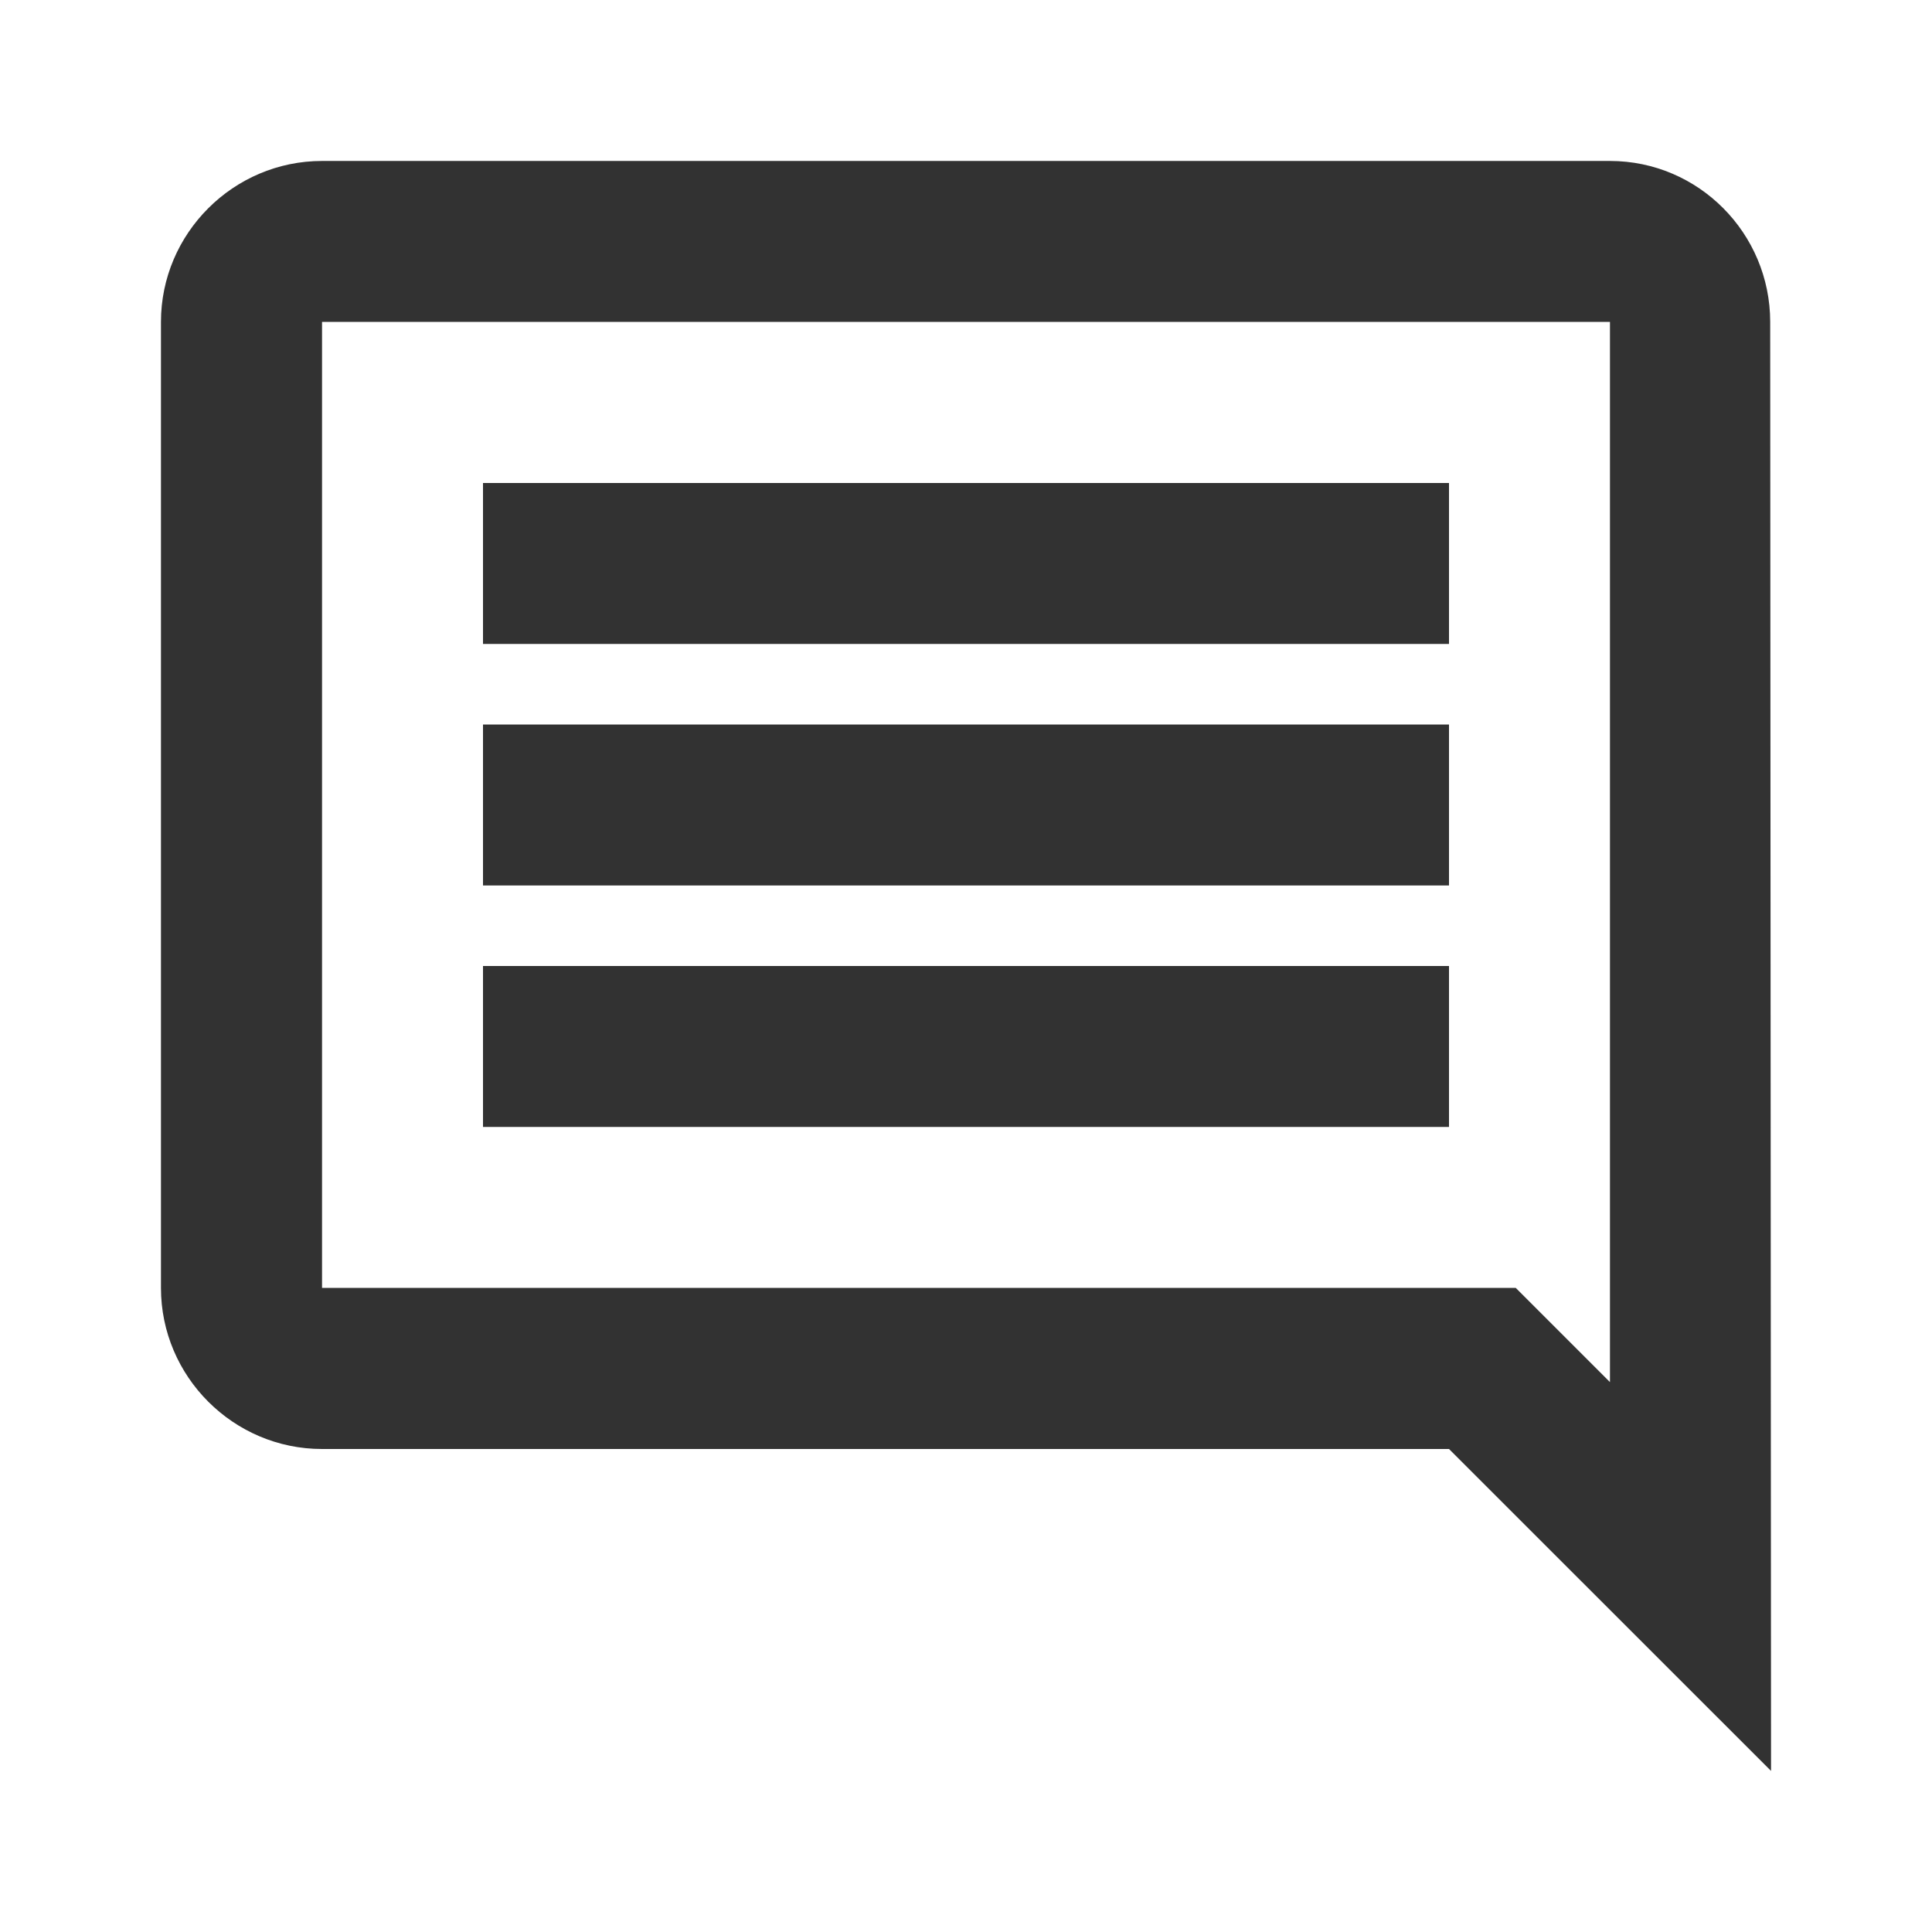
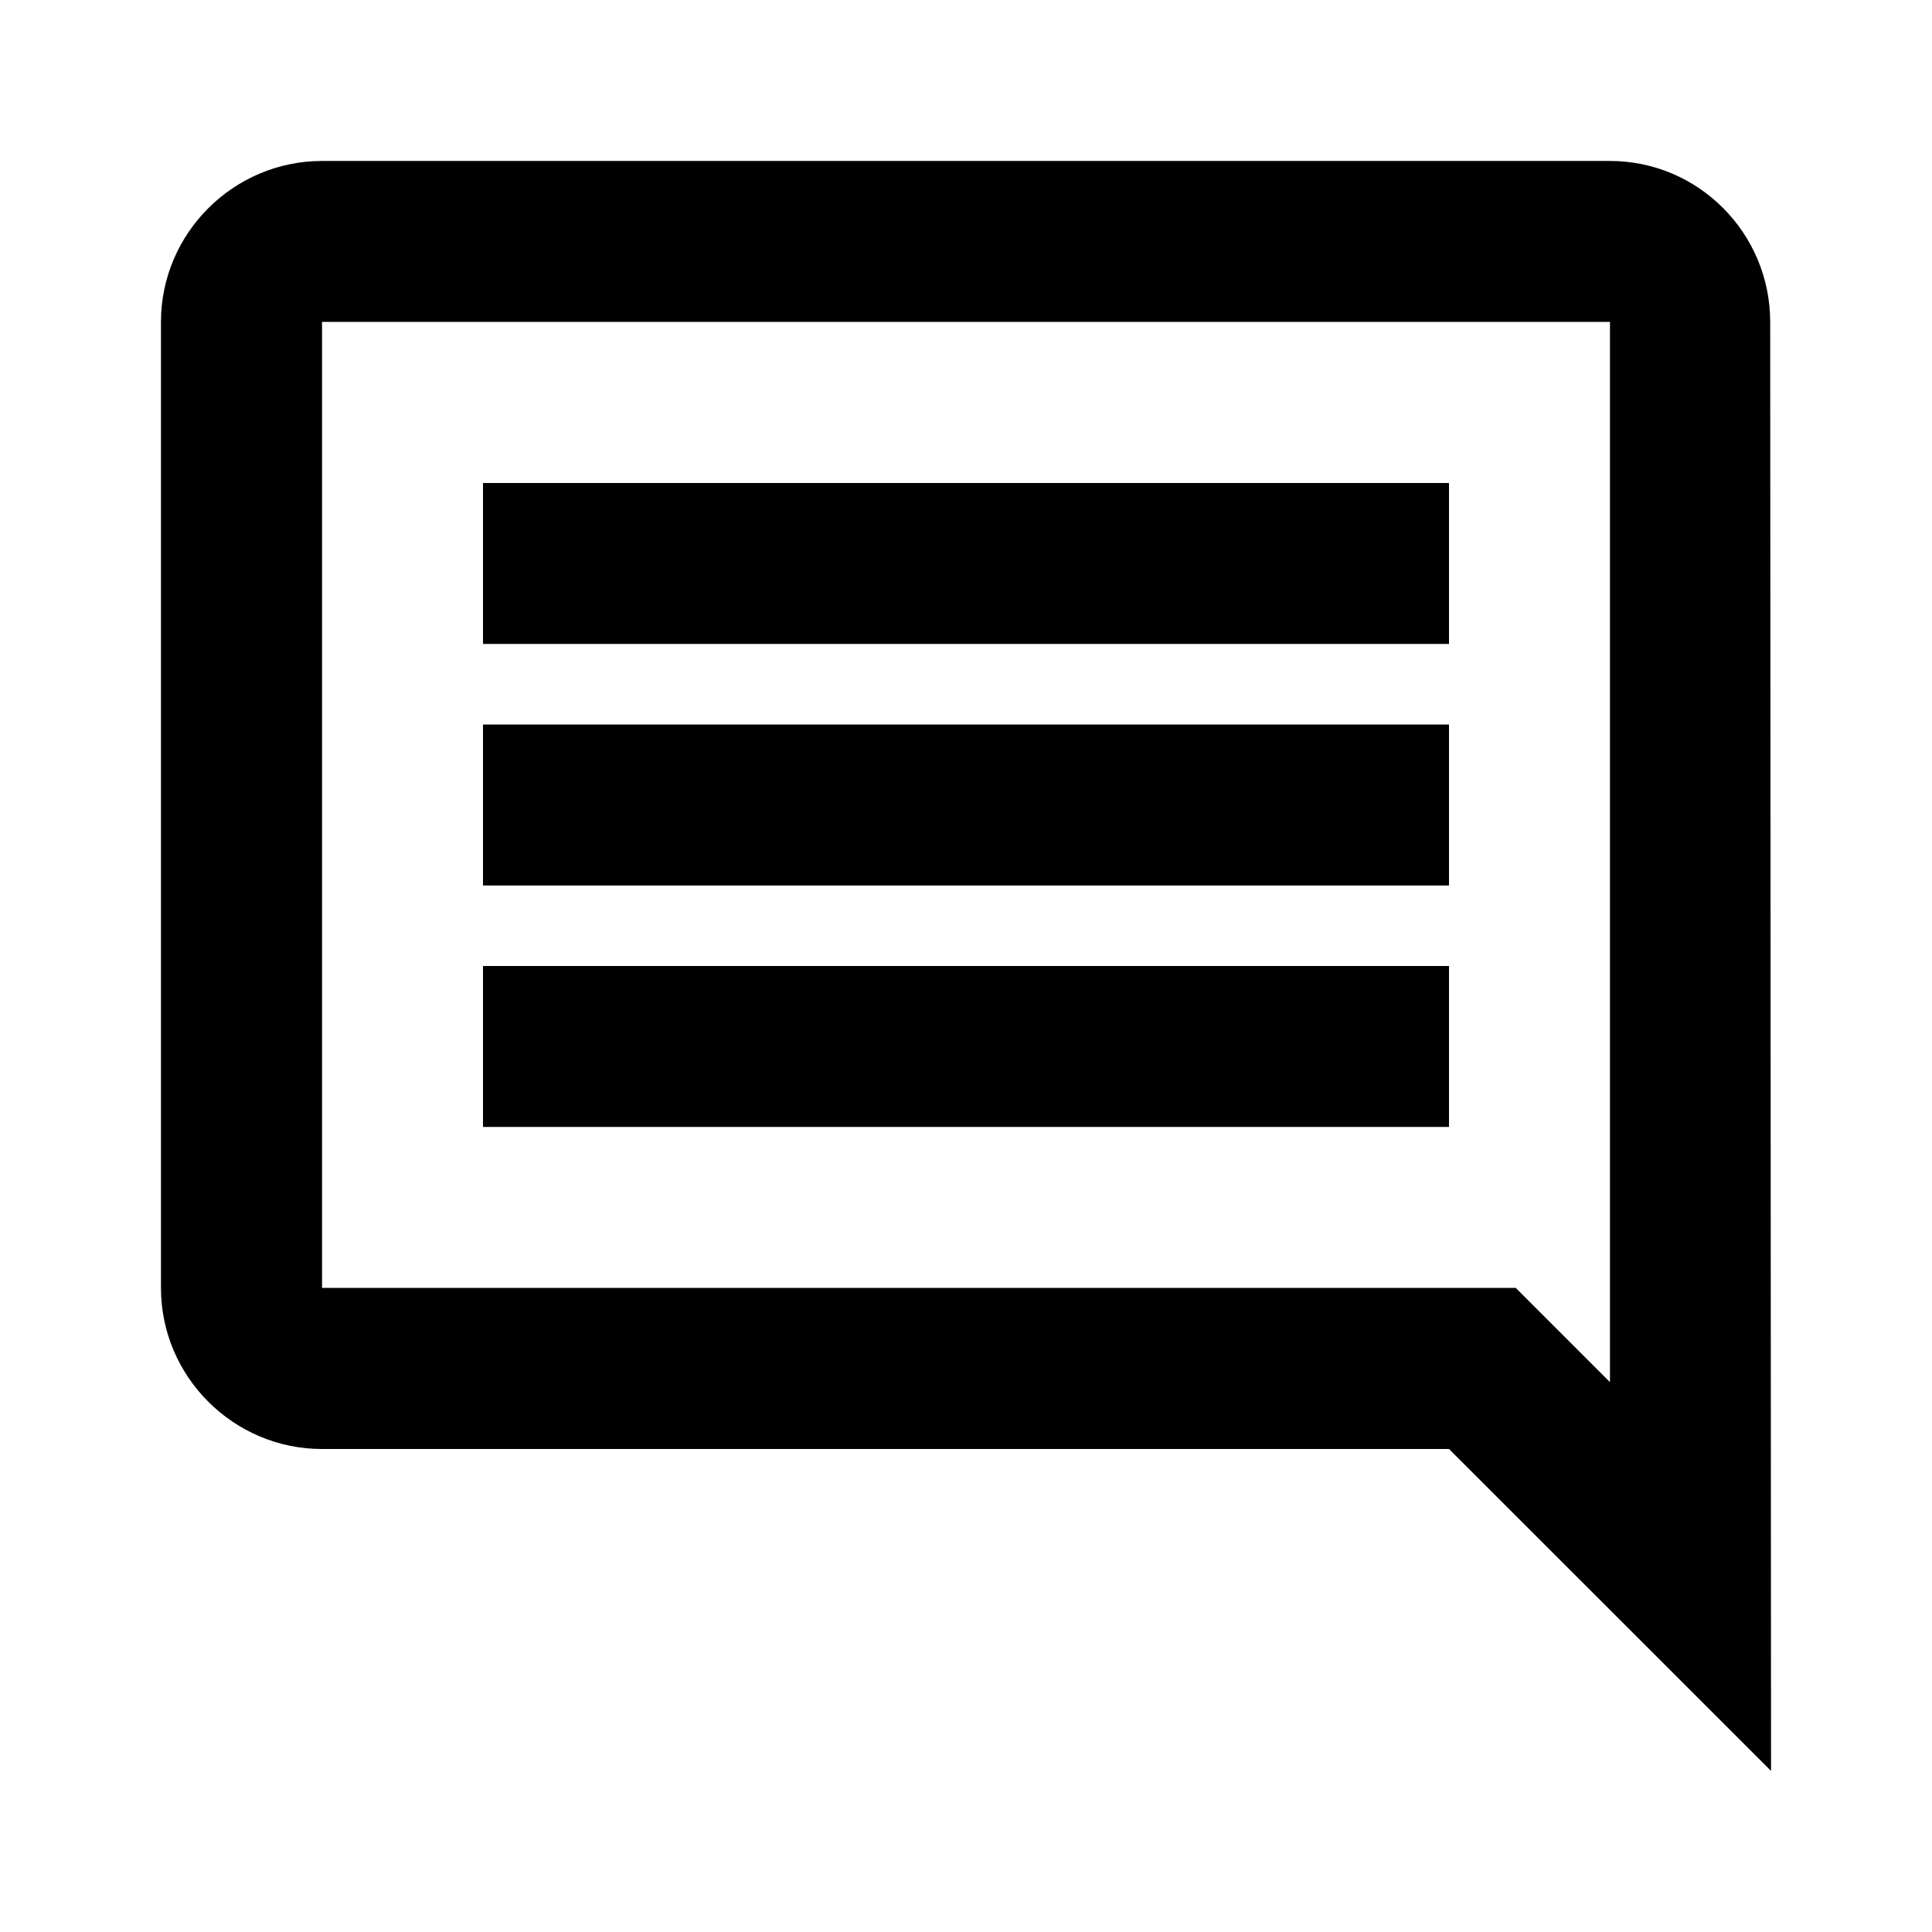
<svg xmlns="http://www.w3.org/2000/svg" width="16" height="16" viewBox="0 0 16 16" fill="none">
-   <path d="M14.66 2.666C14.66 1.933 14.067 1.333 13.333 1.333H2.667C1.933 1.333 1.333 1.933 1.333 2.666V10.666C1.333 11.4 1.933 12 2.667 12H12L14.667 14.666L14.66 2.666ZM13.333 2.666V11.446L12.553 10.666H2.667V2.666H13.333ZM4 8H12V9.333H4V8ZM4 6H12V7.333H4V6ZM4 4H12V5.333H4V4Z" fill="#323232" />
+   <path d="M14.66 2.666C14.66 1.933 14.067 1.333 13.333 1.333H2.667C1.933 1.333 1.333 1.933 1.333 2.666V10.666C1.333 11.4 1.933 12 2.667 12H12L14.667 14.666L14.66 2.666ZM13.333 2.666V11.446L12.553 10.666H2.667V2.666H13.333ZM4 8H12V9.333H4V8ZM4 6H12V7.333H4V6ZM4 4H12V5.333H4V4Z" fill="currentColor" />
</svg>
